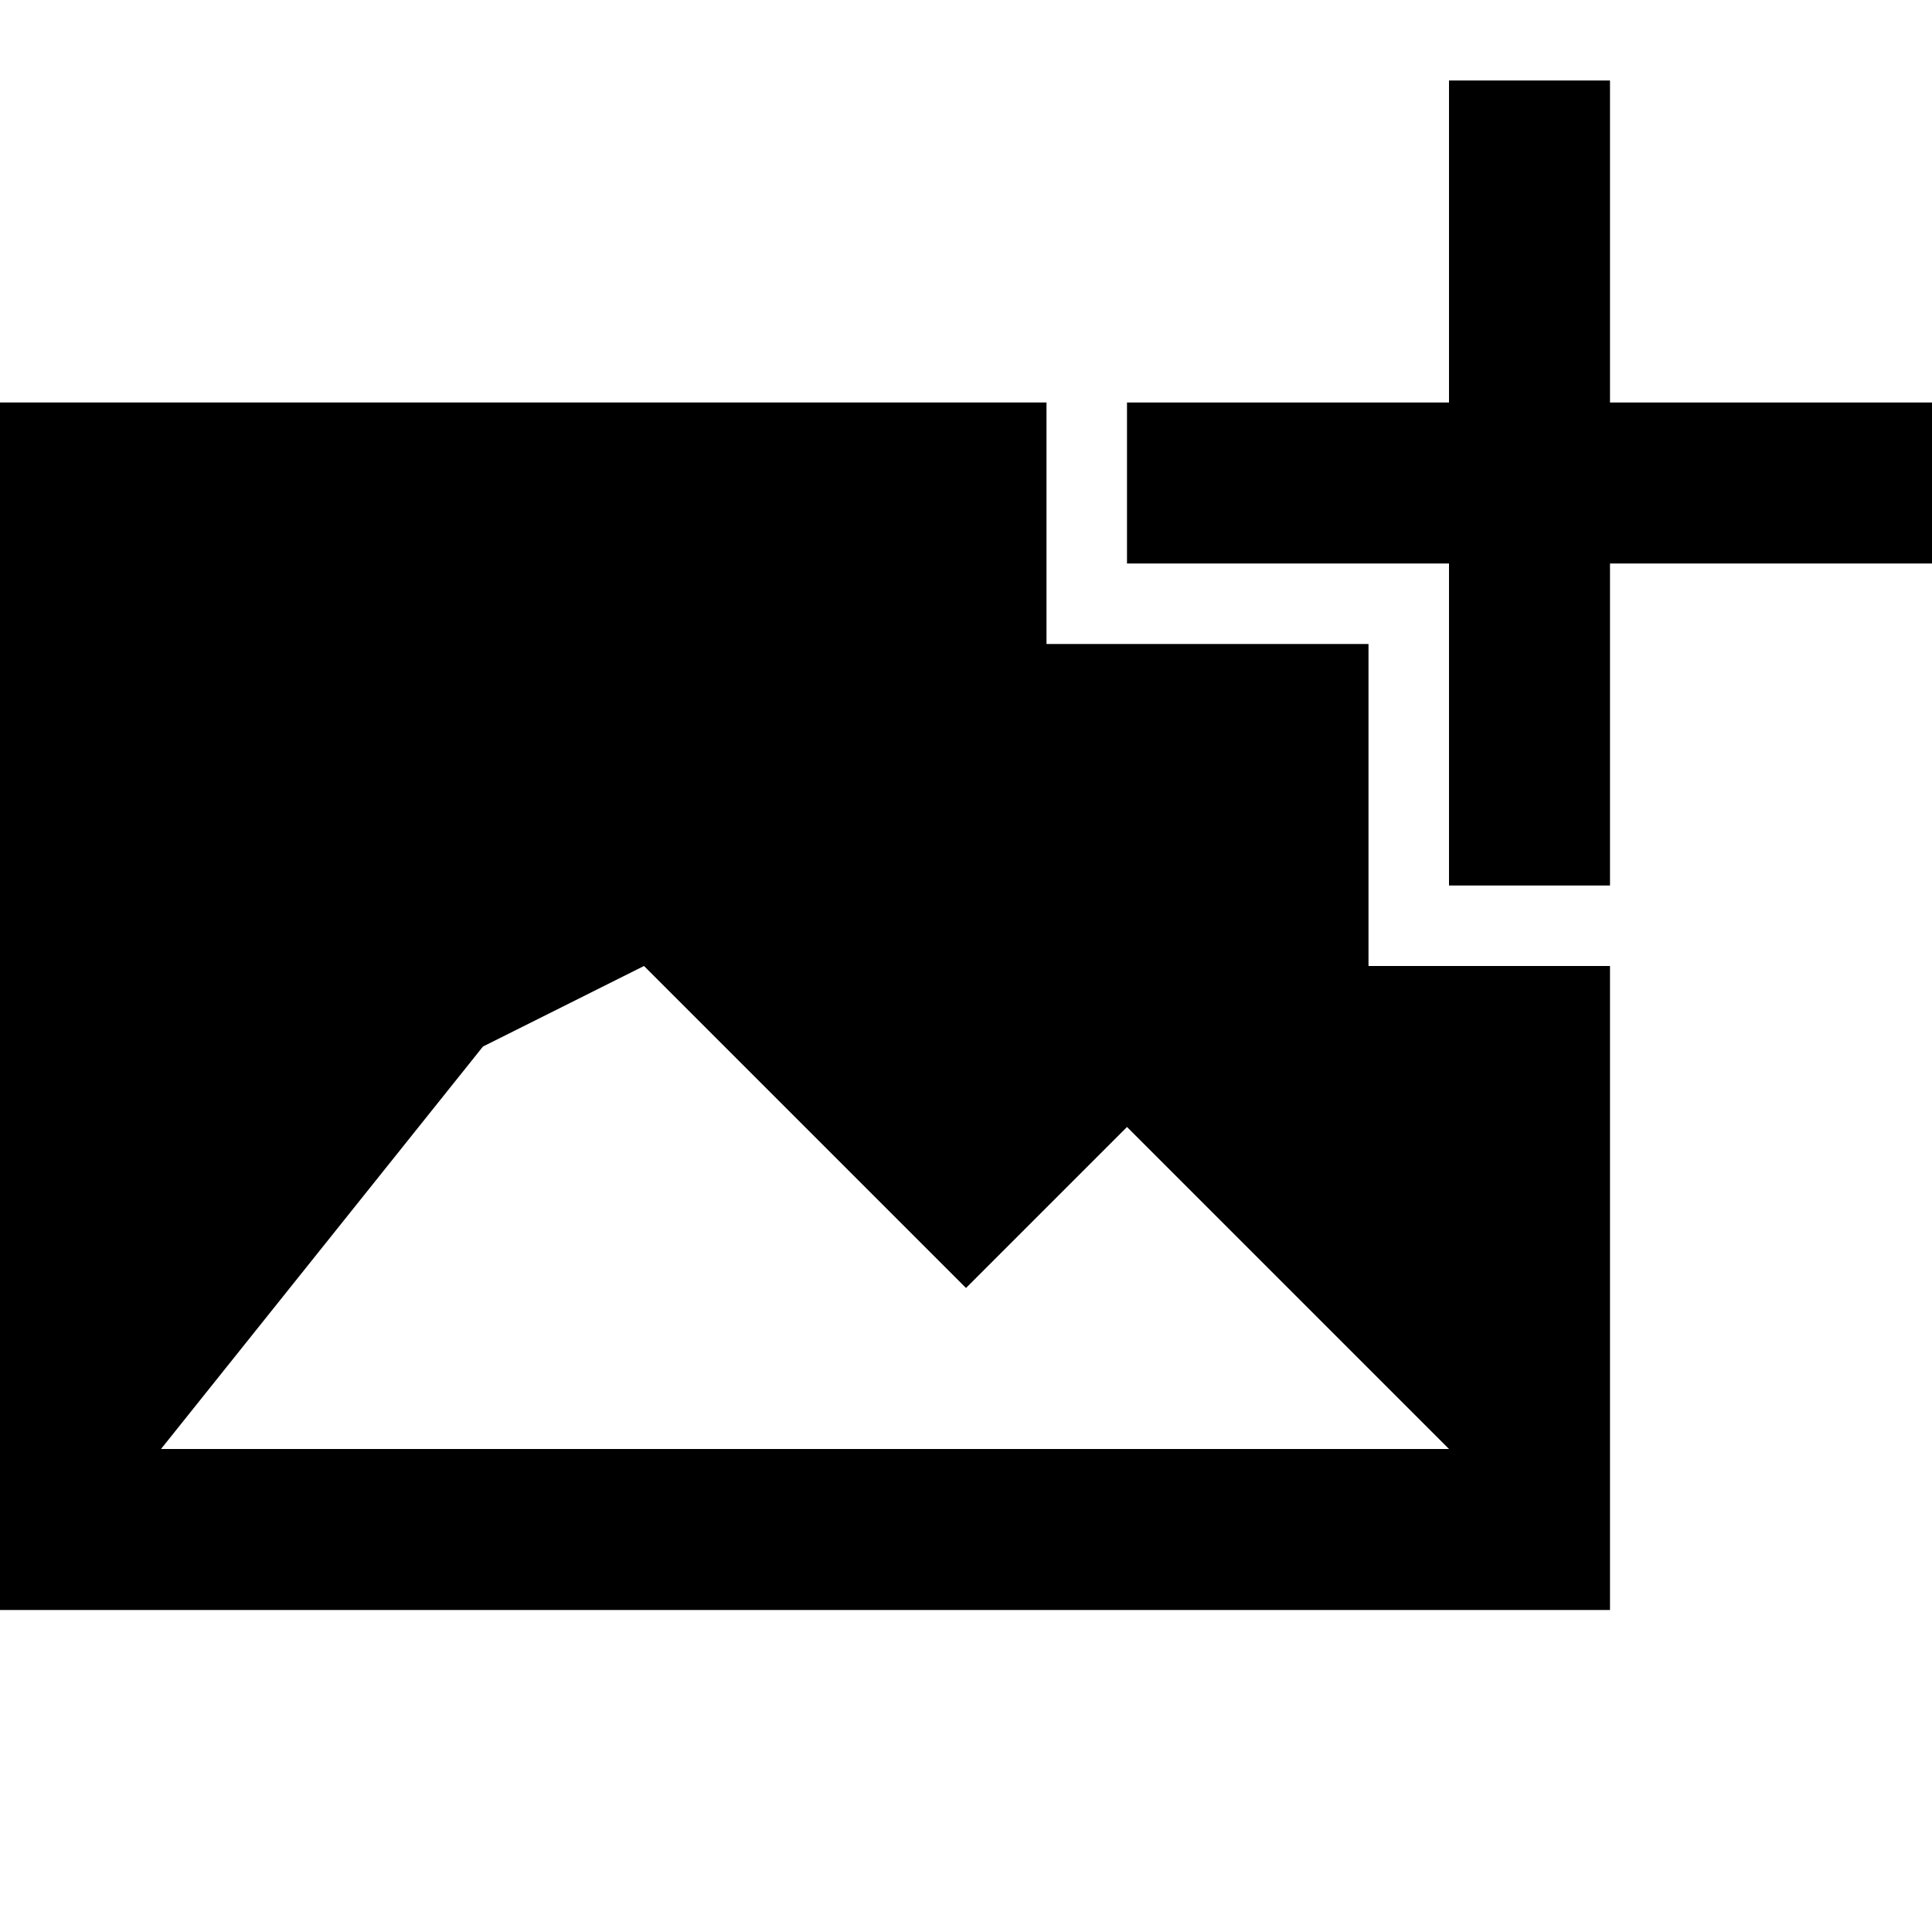
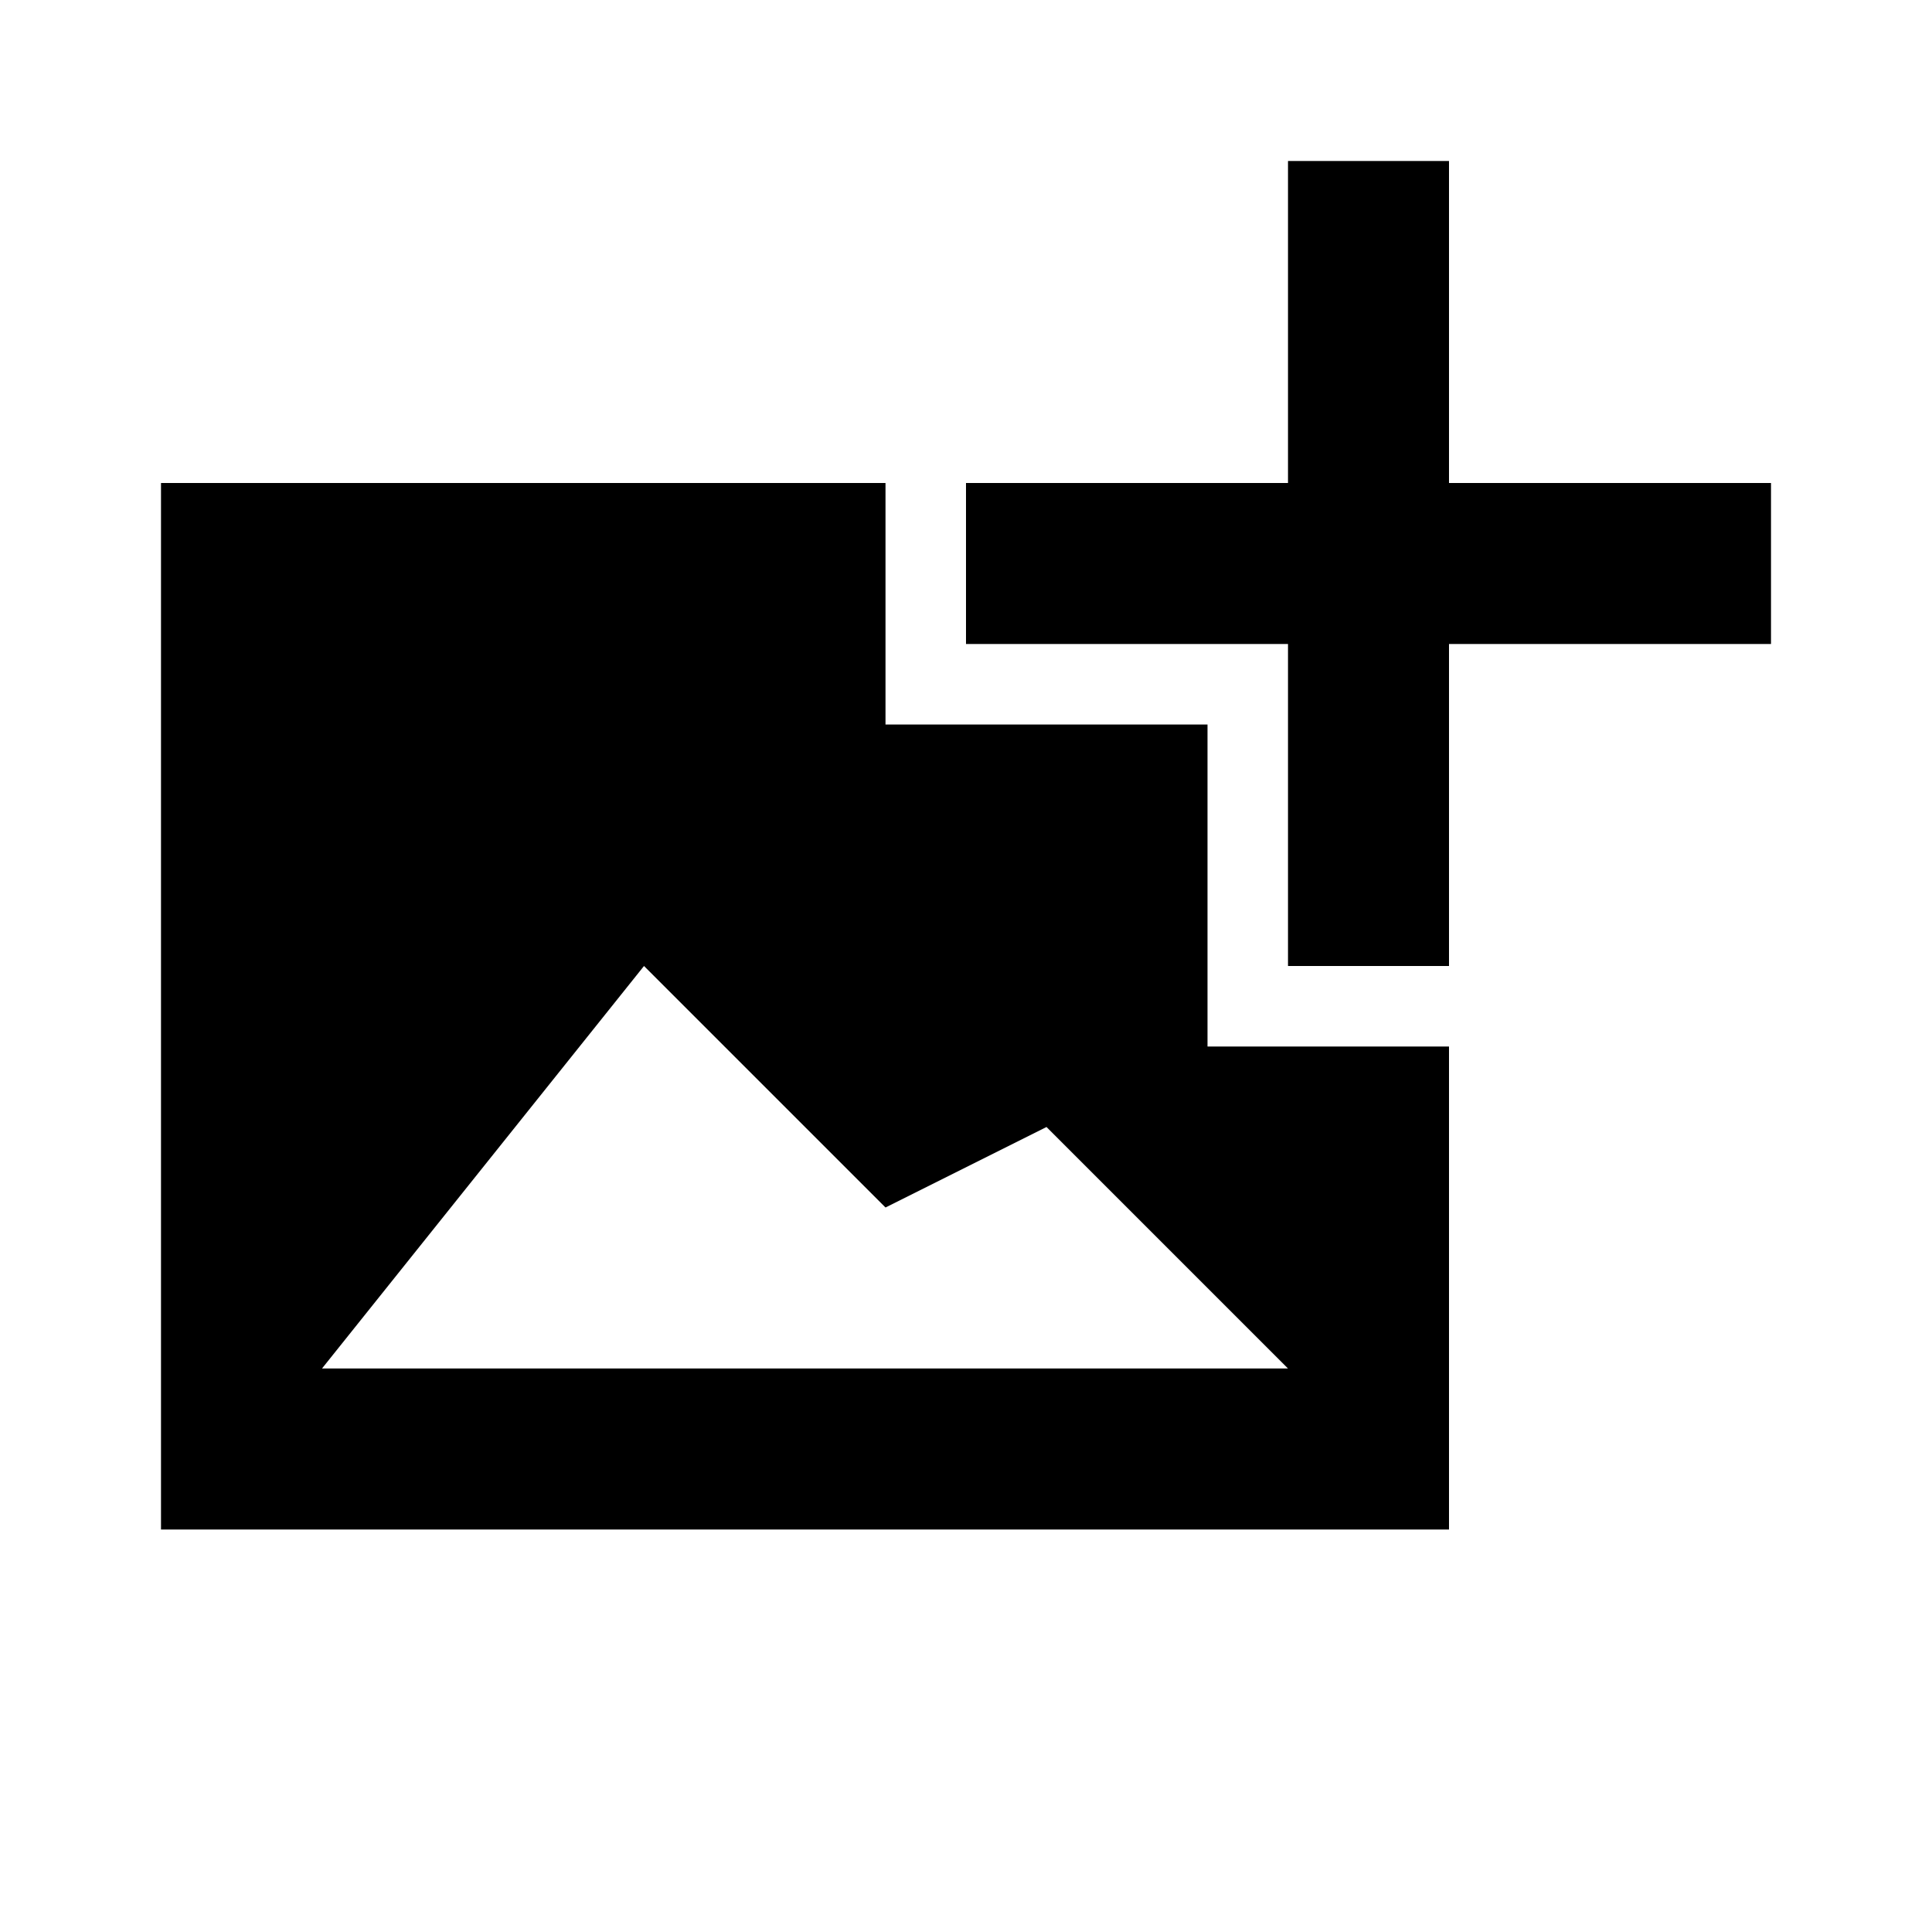
<svg xmlns="http://www.w3.org/2000/svg" width="24" height="24" viewBox="0 0 24 24">
-   <path d="M17 12V8h-4V5H0v15h20v-8h-3zM2 18l4-5 2-1 4 4 2-2 4 4H2z" />
-   <g>
-     <path d="M24 5h-4V1h-2v4h-4v2h4v4h2V7h4z" />
+   <g id="imageAdd">
+     <path id="mountains" d="M16 17l-3-3-2 1-3-3-4 5zm-1-8v4h3v6H2V6h9v3z" />
+     <path id="add" d="M22 6h-4V2h-2v4h-4v2h4v4h2V8h4z" />
  </g>
</svg>
